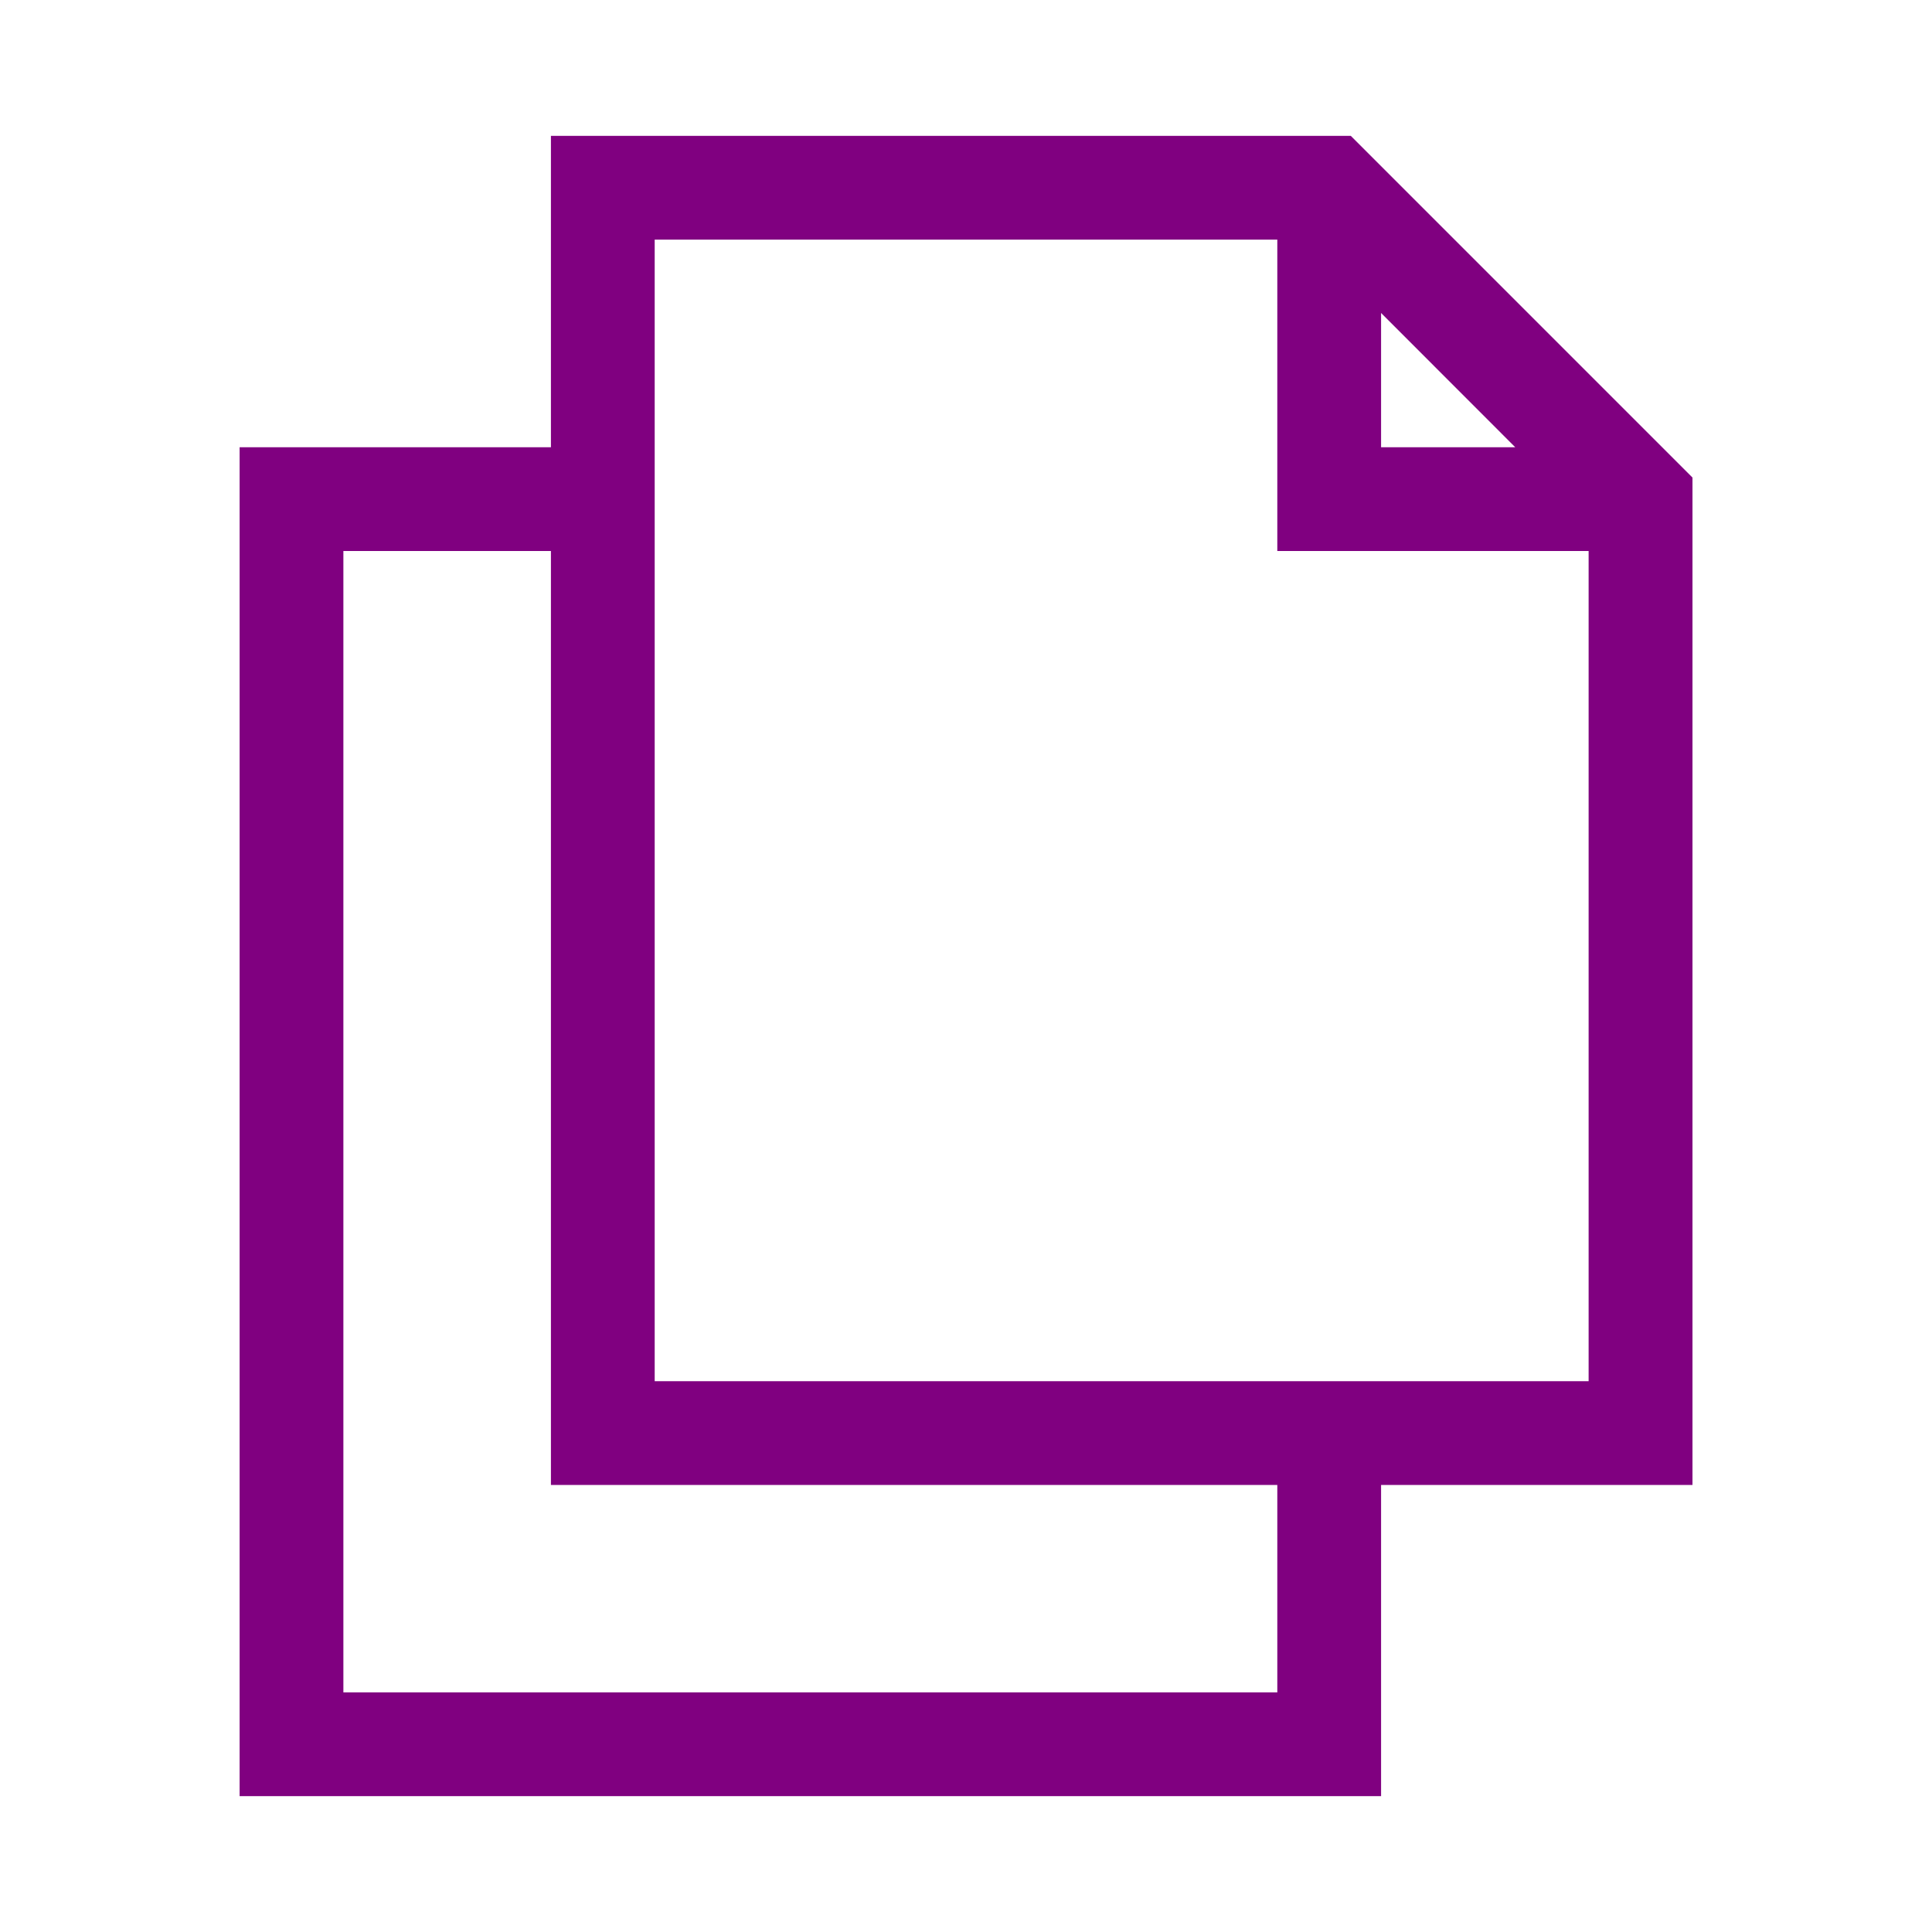
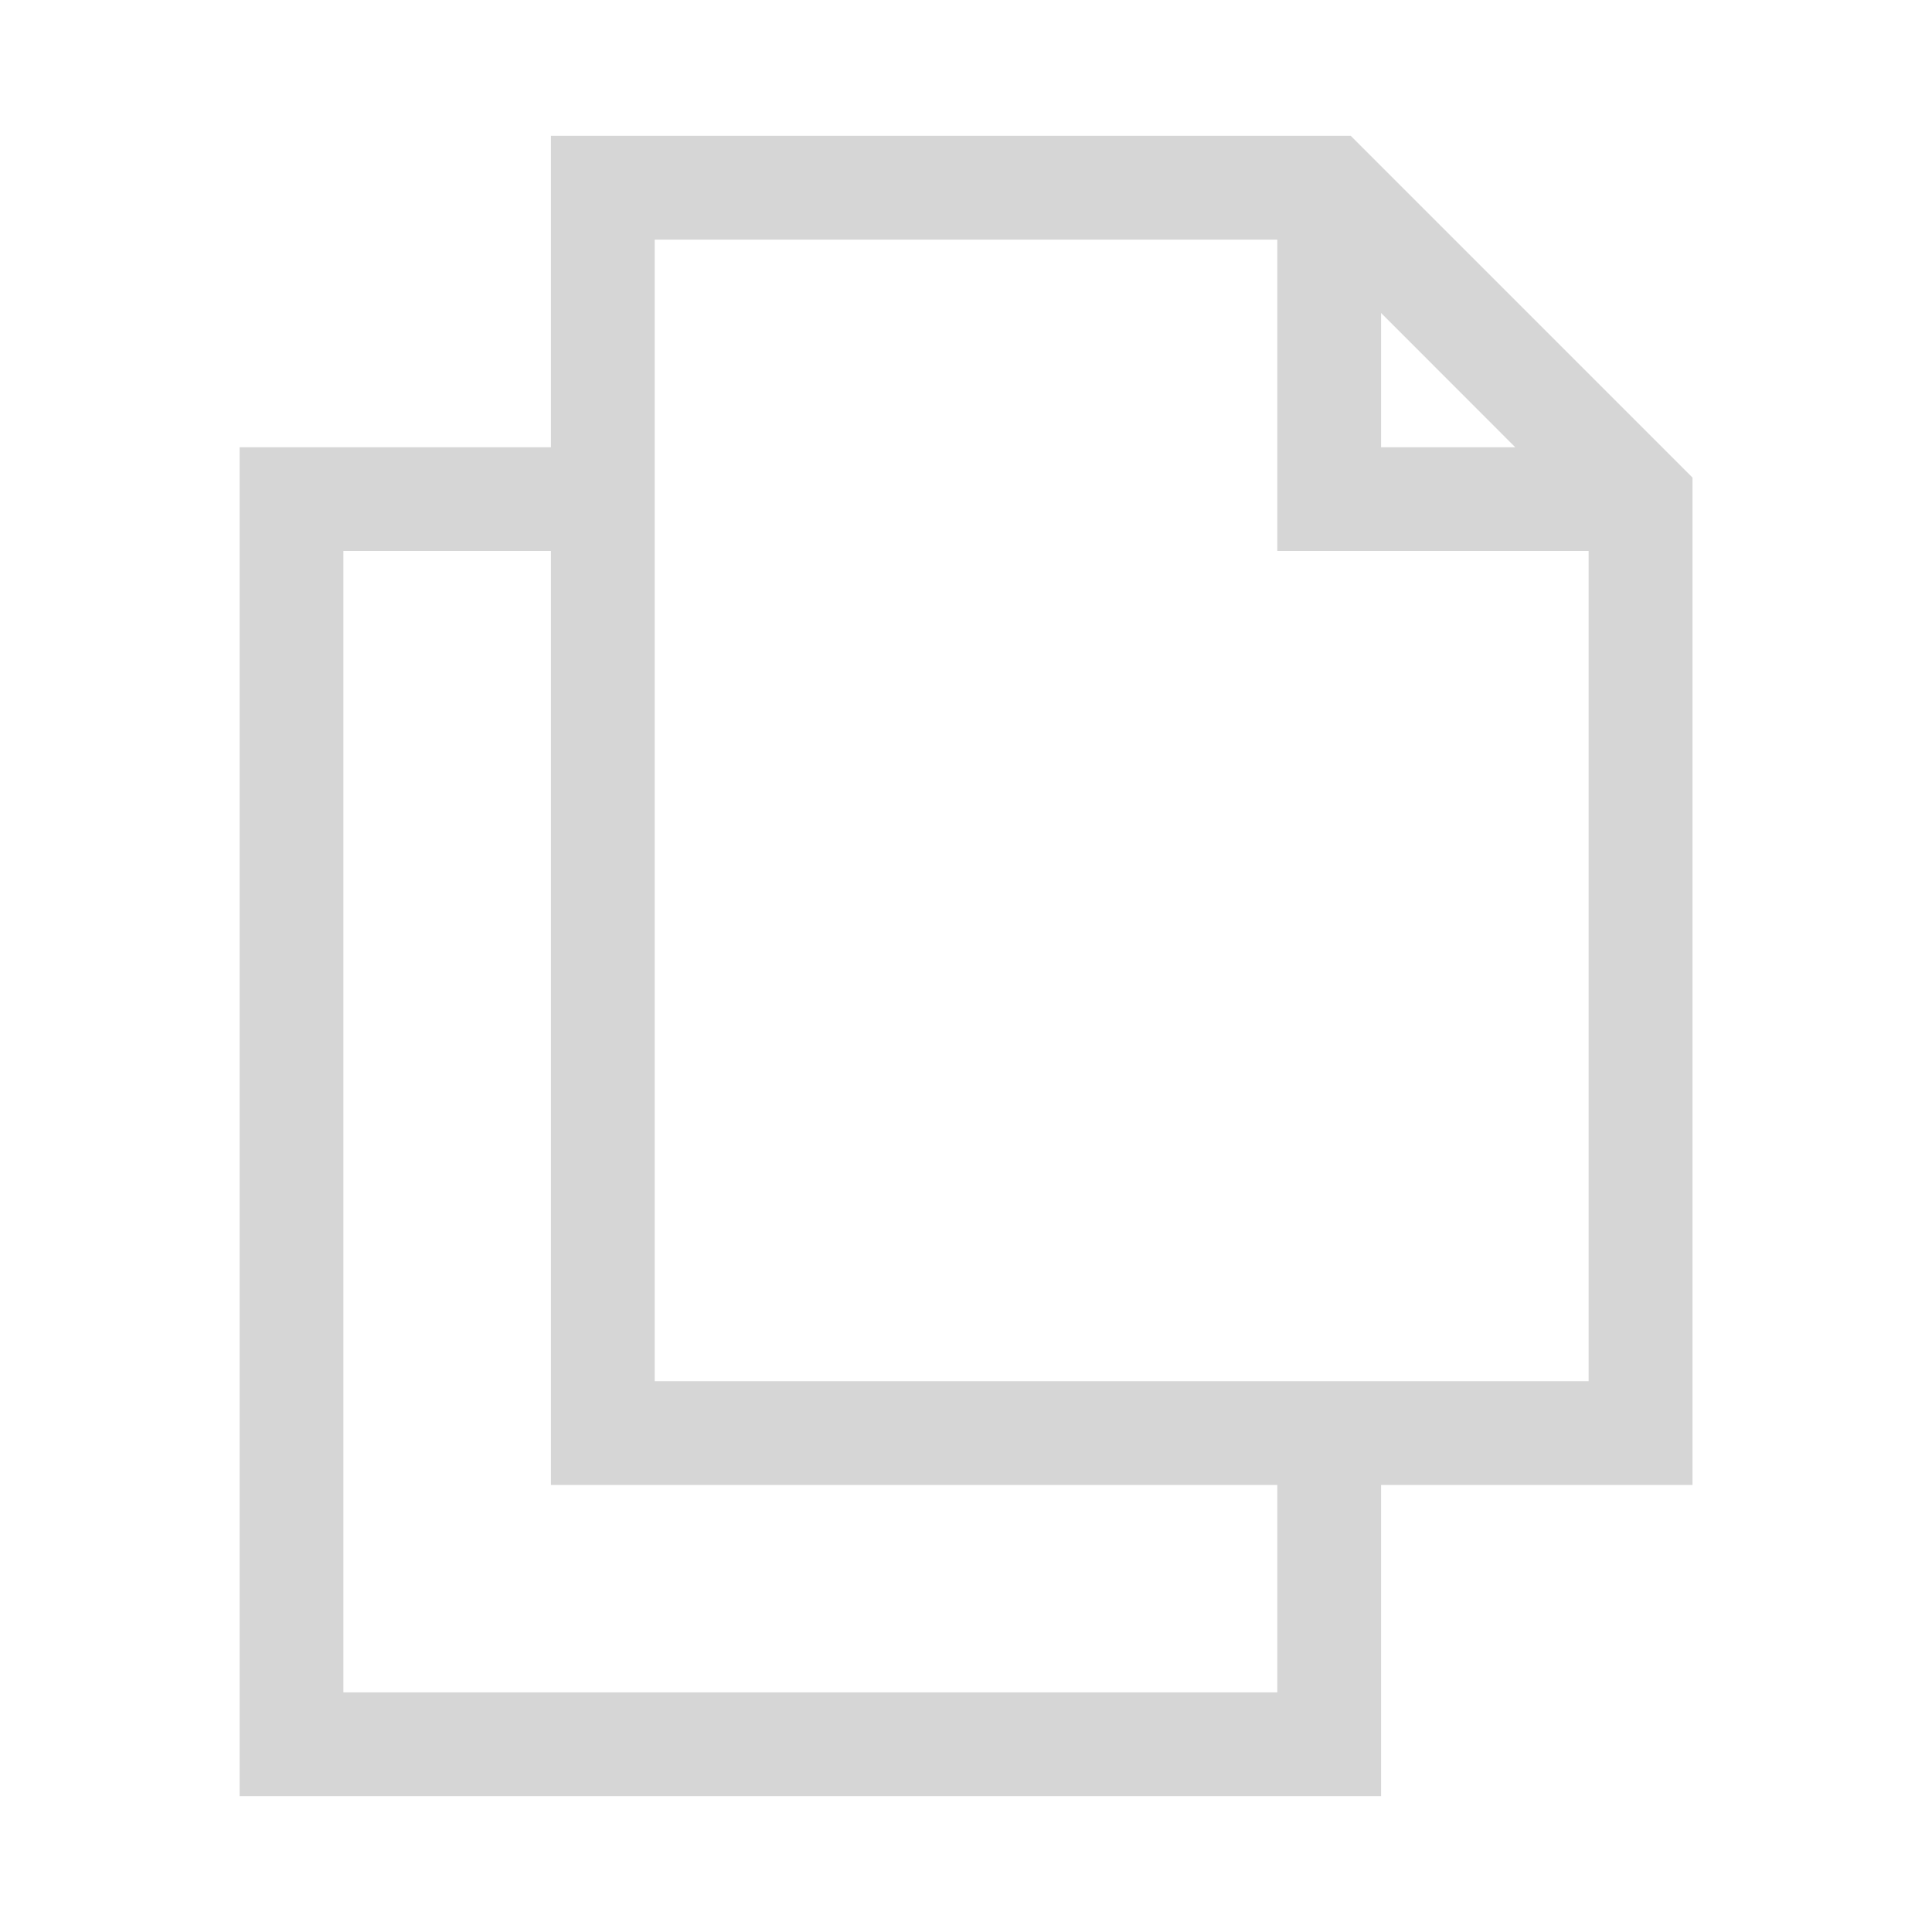
<svg xmlns="http://www.w3.org/2000/svg" viewBox="0 0 1024 1024" version="1.1">
-   <g fill="purple">
+   <g fill="#d6d6d6">
    <path d="M292,72 L292,237.055 L127,237.055 L127,952 L732,952 L732,787.055 L897.055,787.055 L897.055,253.115 L715.94,72 L292,72 L292,72 Z M347,127 L677,127 L677,292.055 L842,292.055 L842,732.055 L347,732.055 L347,127 L347,127 Z M732,165.885 L803.115,237.055 L732,237.055 L732,165.885 L732,165.885 Z M182,292.055 L292,292.055 L292,787.055 L677,787.055 L677,897 L182,897 L182,292.055 L182,292.055 Z" />
  </g>
</svg>
